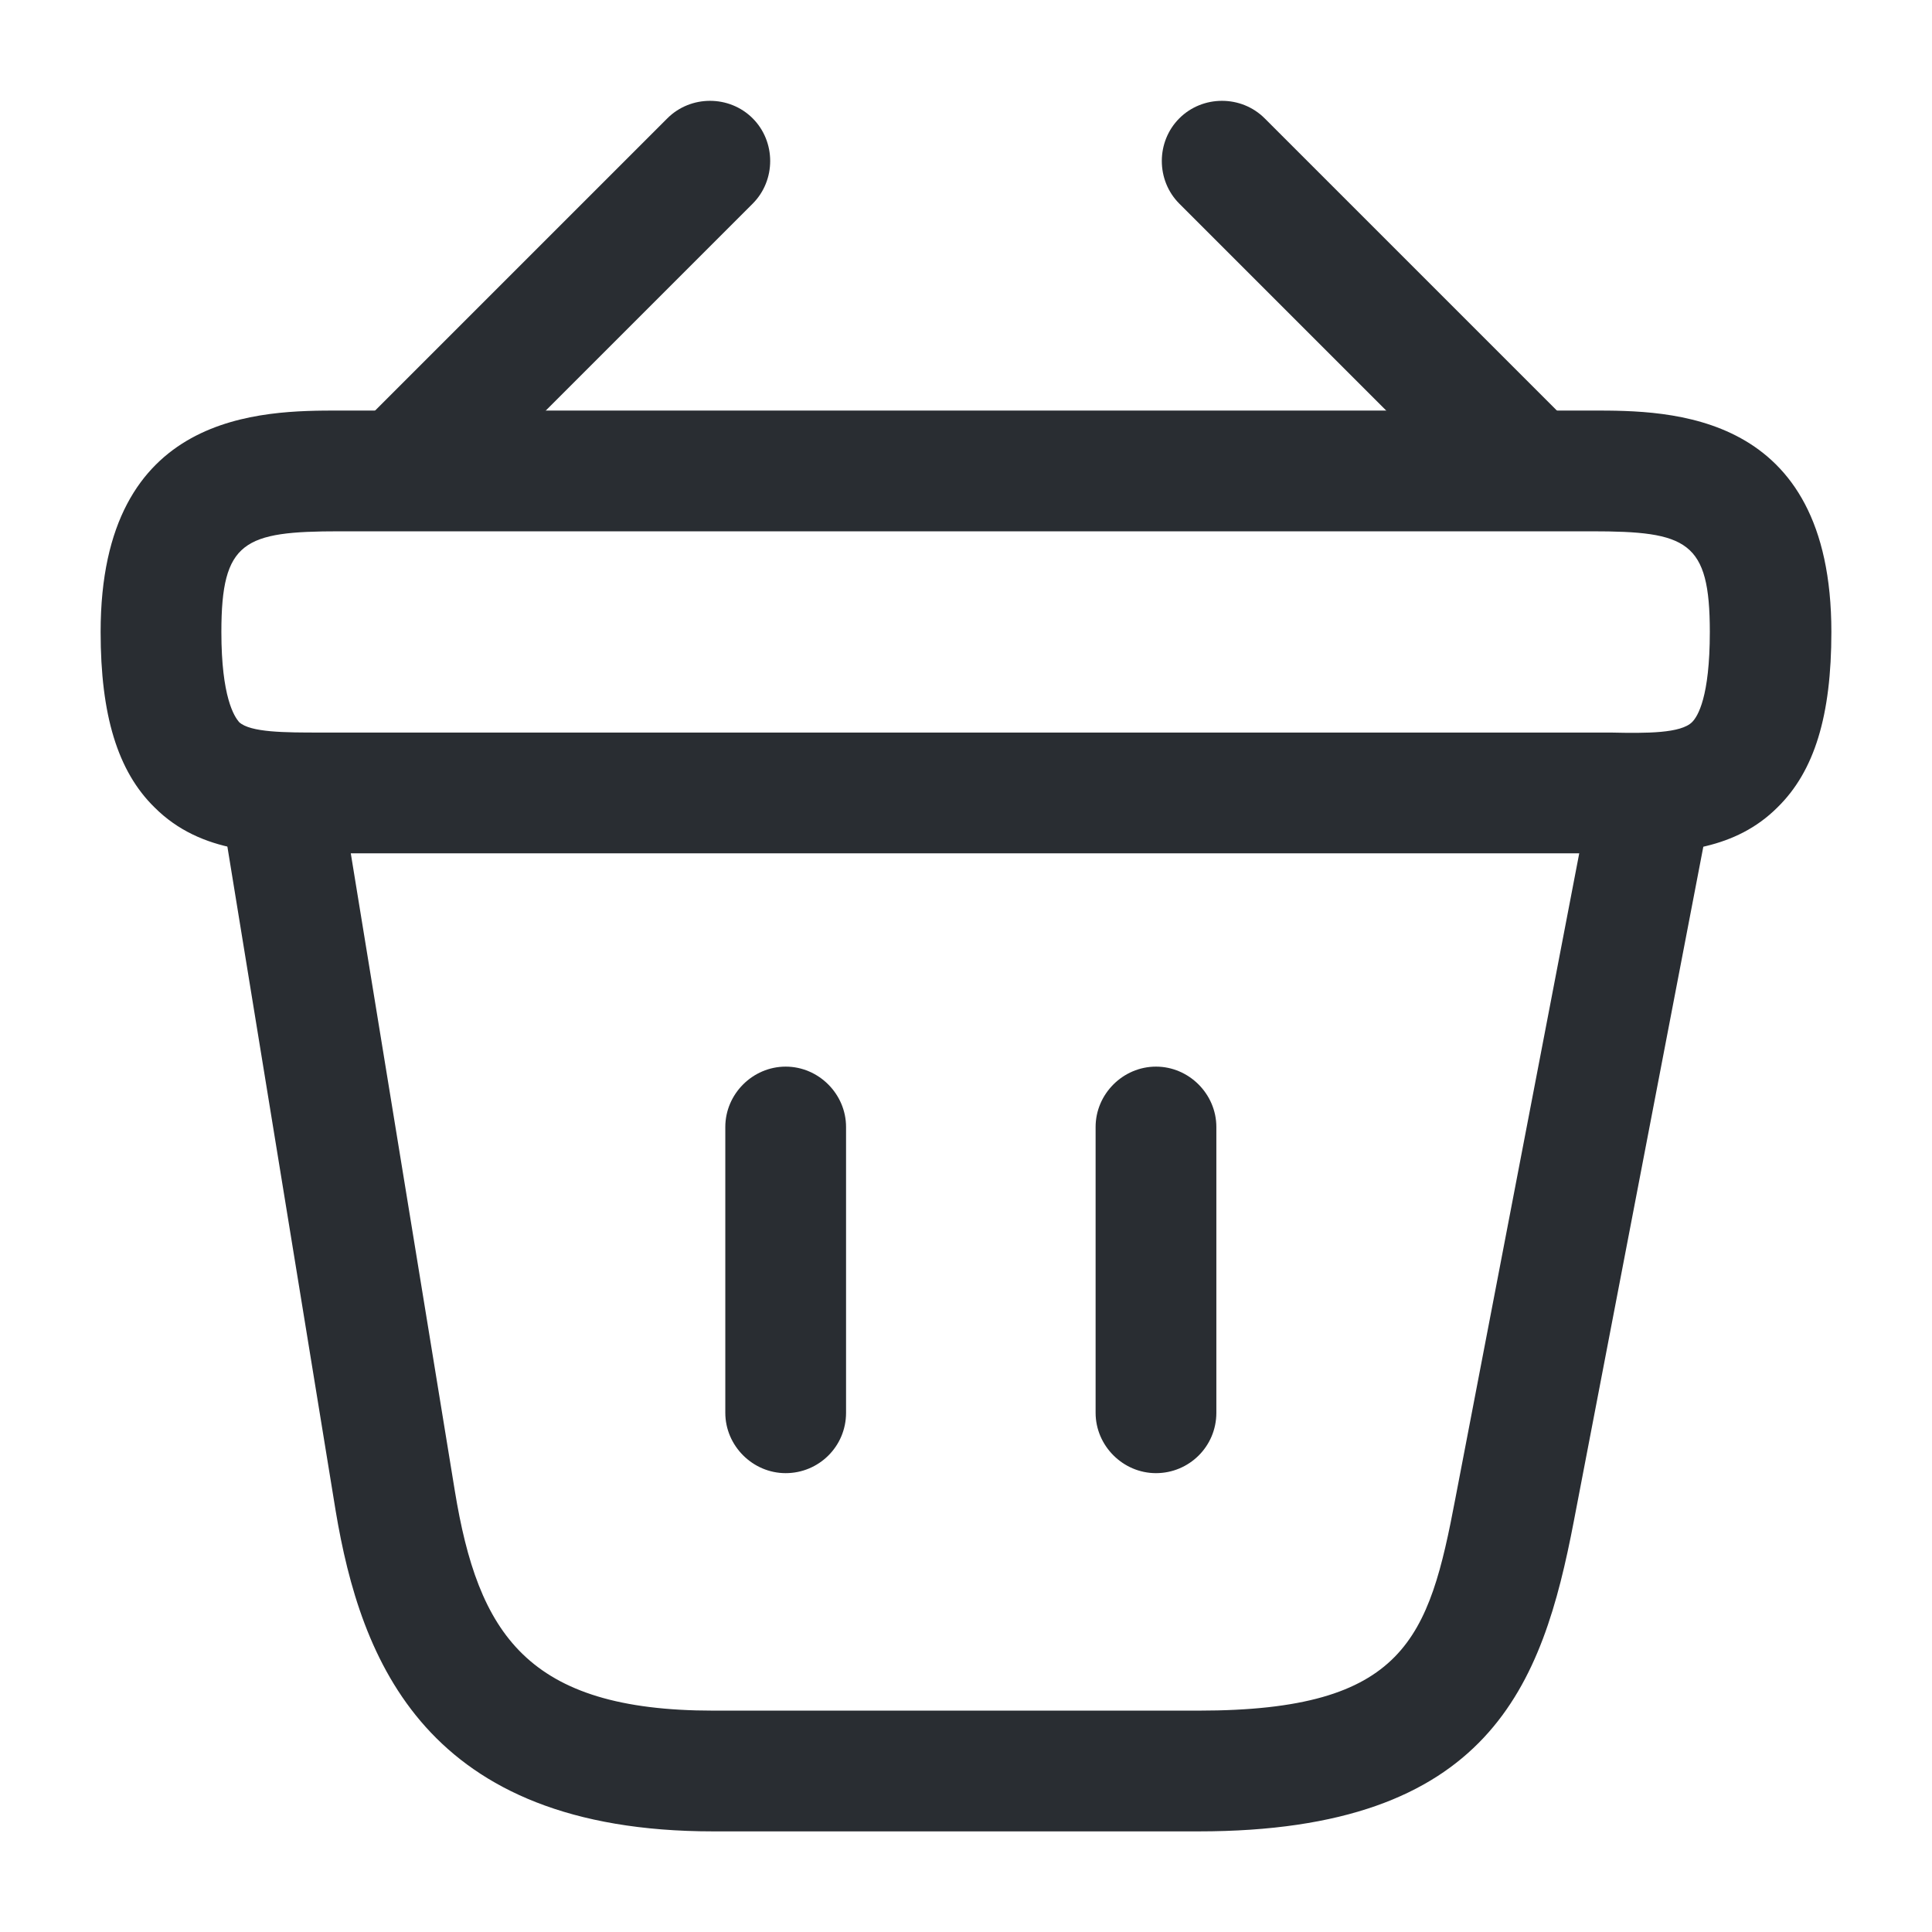
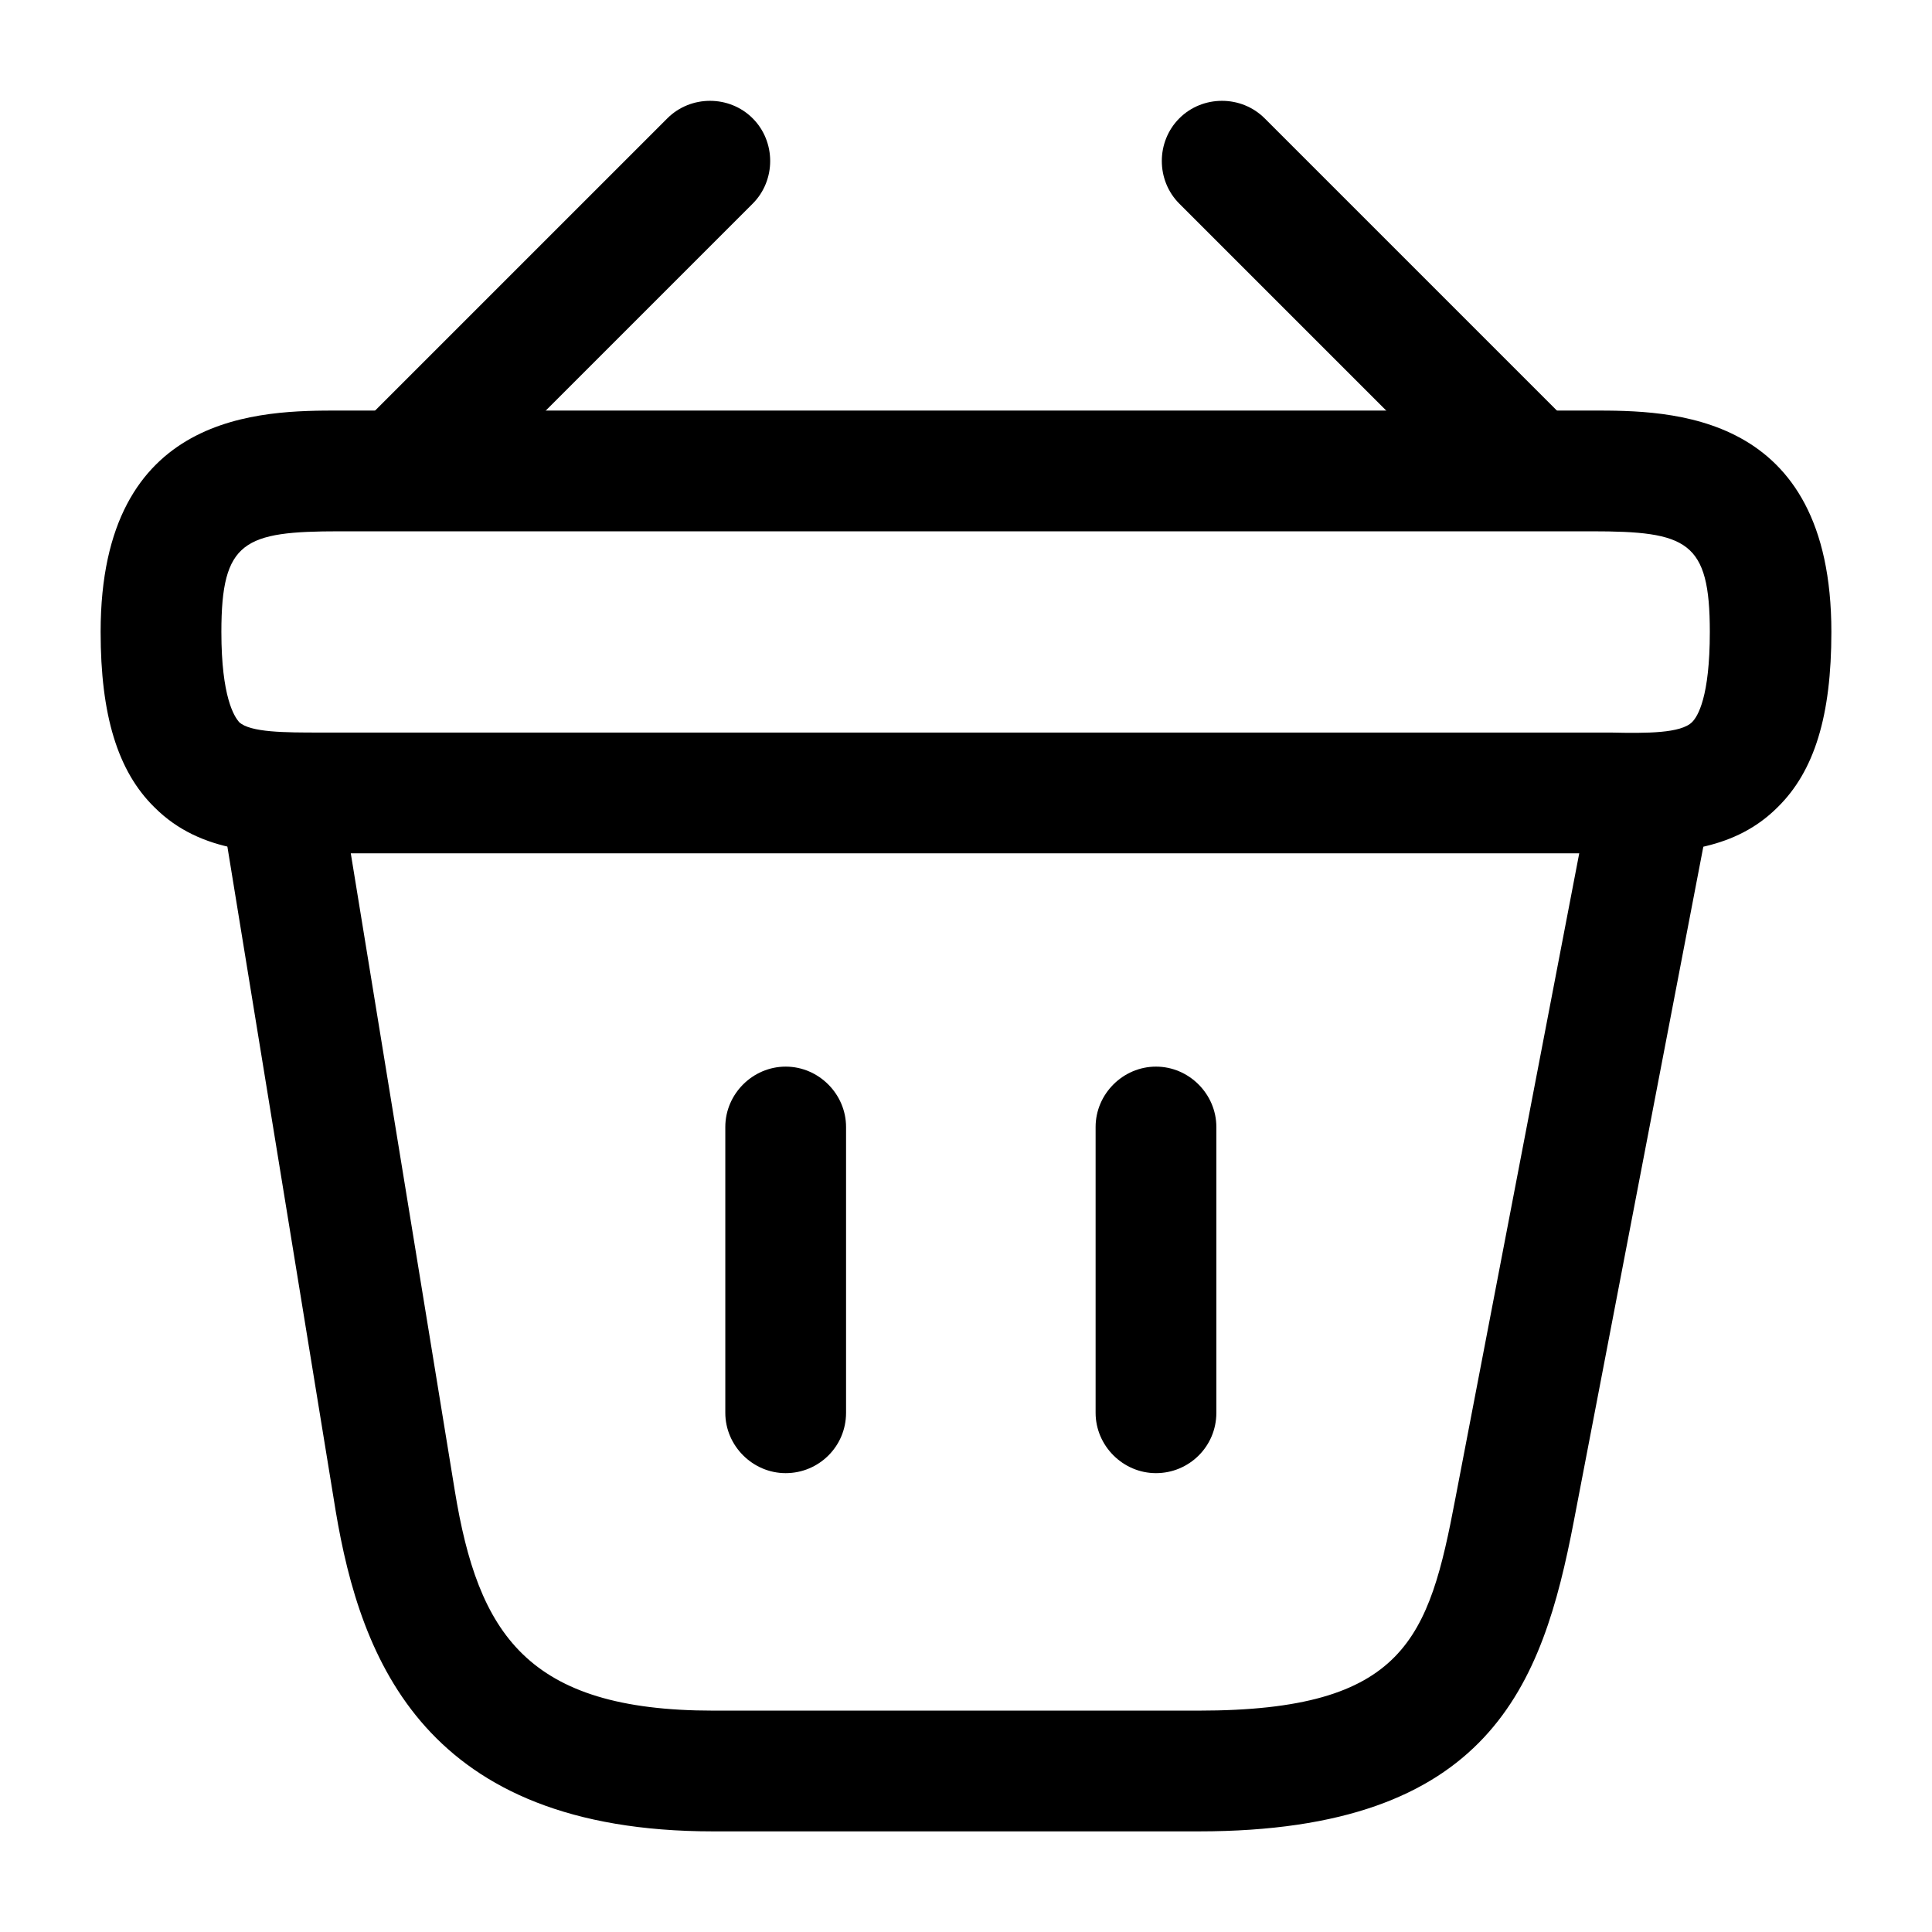
- <svg xmlns="http://www.w3.org/2000/svg" width="24" height="24" viewBox="0 0 24 24" fill="none">
-   <path d="M5.19 6.38C5 6.38 4.8 6.3 4.66 6.16C4.37 5.87 4.37 5.39 4.66 5.1L8.29 1.47C8.58 1.18 9.06 1.18 9.35 1.47C9.64 1.76 9.64 2.24 9.35 2.53L5.72 6.16C5.57 6.3 5.38 6.38 5.19 6.38Z" fill="#292D32" />
-   <path d="M18.81 6.38C18.62 6.38 18.43 6.31 18.28 6.16L14.65 2.53C14.36 2.24 14.36 1.76 14.65 1.47C14.94 1.18 15.42 1.18 15.71 1.47L19.34 5.1C19.63 5.39 19.63 5.87 19.34 6.16C19.2 6.3 19 6.38 18.81 6.38Z" fill="#292D32" />
-   <path d="M20.21 10.6C20.14 10.6 20.07 10.6 20 10.6H19.77H4C3.3 10.61 2.5 10.61 1.92 10.03C1.46 9.58 1.25 8.88 1.25 7.85C1.25 5.1 3.26 5.1 4.22 5.1H19.78C20.74 5.1 22.75 5.1 22.75 7.85C22.75 8.89 22.54 9.58 22.08 10.03C21.56 10.55 20.86 10.6 20.21 10.6ZM4.22 9.1H20.01C20.46 9.11 20.88 9.11 21.02 8.97C21.09 8.9 21.24 8.66 21.24 7.85C21.24 6.72 20.96 6.6 19.77 6.6H4.22C3.03 6.6 2.75 6.72 2.75 7.85C2.75 8.66 2.91 8.9 2.97 8.97C3.11 9.1 3.54 9.1 3.98 9.1H4.22Z" fill="#292D32" />
-   <path d="M9.76 18.3C9.35 18.3 9.01 17.96 9.01 17.55V14C9.01 13.59 9.35 13.25 9.76 13.25C10.17 13.25 10.51 13.59 10.51 14V17.55C10.51 17.97 10.17 18.3 9.76 18.3Z" fill="#292D32" />
-   <path d="M14.36 18.3C13.95 18.3 13.61 17.96 13.61 17.55V14C13.61 13.59 13.95 13.25 14.36 13.25C14.77 13.25 15.11 13.59 15.11 14V17.55C15.11 17.97 14.77 18.3 14.36 18.3Z" fill="#292D32" />
-   <path d="M14.89 22.75H8.86C5.28 22.75 4.48 20.62 4.17 18.77L2.76 10.12C2.69 9.71 2.97 9.33 3.38 9.26C3.79 9.19 4.17 9.47 4.24 9.88L5.65 18.52C5.94 20.29 6.54 21.25 8.86 21.25H14.89C17.46 21.25 17.75 20.35 18.08 18.61L19.76 9.86C19.84 9.45 20.23 9.18 20.64 9.27C21.05 9.35 21.31 9.74 21.23 10.15L19.55 18.9C19.16 20.93 18.51 22.75 14.89 22.75Z" fill="#292D32" />
+ <svg xmlns="http://www.w3.org/2000/svg" width="24" height="24" viewBox="0 0 24 24">
+   <path d="M5.19 6.38C5 6.38 4.8 6.3 4.66 6.16C4.37 5.87 4.37 5.39 4.66 5.1L8.29 1.47C8.58 1.18 9.06 1.18 9.35 1.47C9.64 1.76 9.64 2.24 9.35 2.53L5.72 6.16C5.57 6.3 5.38 6.38 5.19 6.38Z" />
+   <path d="M18.81 6.38C18.62 6.38 18.43 6.31 18.28 6.16L14.65 2.53C14.36 2.24 14.36 1.76 14.65 1.47C14.94 1.18 15.42 1.18 15.71 1.47L19.34 5.1C19.63 5.39 19.63 5.87 19.34 6.16C19.2 6.3 19 6.38 18.81 6.38Z" />
+   <path d="M20.21 10.6C20.14 10.6 20.07 10.6 20 10.6H19.77H4C3.3 10.61 2.5 10.61 1.92 10.03C1.46 9.58 1.25 8.88 1.25 7.85C1.25 5.1 3.26 5.1 4.22 5.1H19.78C20.74 5.1 22.75 5.1 22.75 7.85C22.75 8.89 22.54 9.58 22.08 10.03C21.56 10.55 20.86 10.6 20.21 10.6ZM4.22 9.1H20.01C20.46 9.11 20.88 9.11 21.02 8.97C21.09 8.9 21.24 8.66 21.24 7.85C21.24 6.72 20.96 6.6 19.77 6.6H4.22C3.03 6.6 2.75 6.72 2.75 7.85C2.75 8.66 2.91 8.9 2.97 8.97C3.11 9.1 3.54 9.1 3.98 9.1H4.22Z" />
+   <path d="M9.76 18.3C9.35 18.3 9.01 17.96 9.01 17.55V14C9.01 13.59 9.35 13.25 9.76 13.25C10.17 13.25 10.51 13.59 10.51 14V17.55C10.51 17.97 10.17 18.3 9.76 18.3Z" />
+   <path d="M14.36 18.3C13.95 18.3 13.61 17.96 13.61 17.55V14C13.61 13.59 13.95 13.25 14.36 13.25C14.77 13.25 15.11 13.59 15.11 14V17.55C15.11 17.97 14.77 18.3 14.36 18.3Z" />
+   <path d="M14.89 22.75H8.86C5.28 22.75 4.48 20.62 4.17 18.77L2.76 10.12C2.69 9.71 2.97 9.33 3.38 9.26C3.79 9.19 4.17 9.47 4.24 9.88L5.65 18.52C5.94 20.29 6.54 21.25 8.86 21.25H14.89C17.46 21.25 17.75 20.35 18.08 18.61L19.76 9.86C19.84 9.45 20.23 9.18 20.64 9.27C21.05 9.35 21.31 9.74 21.23 10.15L19.55 18.9C19.16 20.93 18.51 22.75 14.89 22.75Z" />
</svg>
